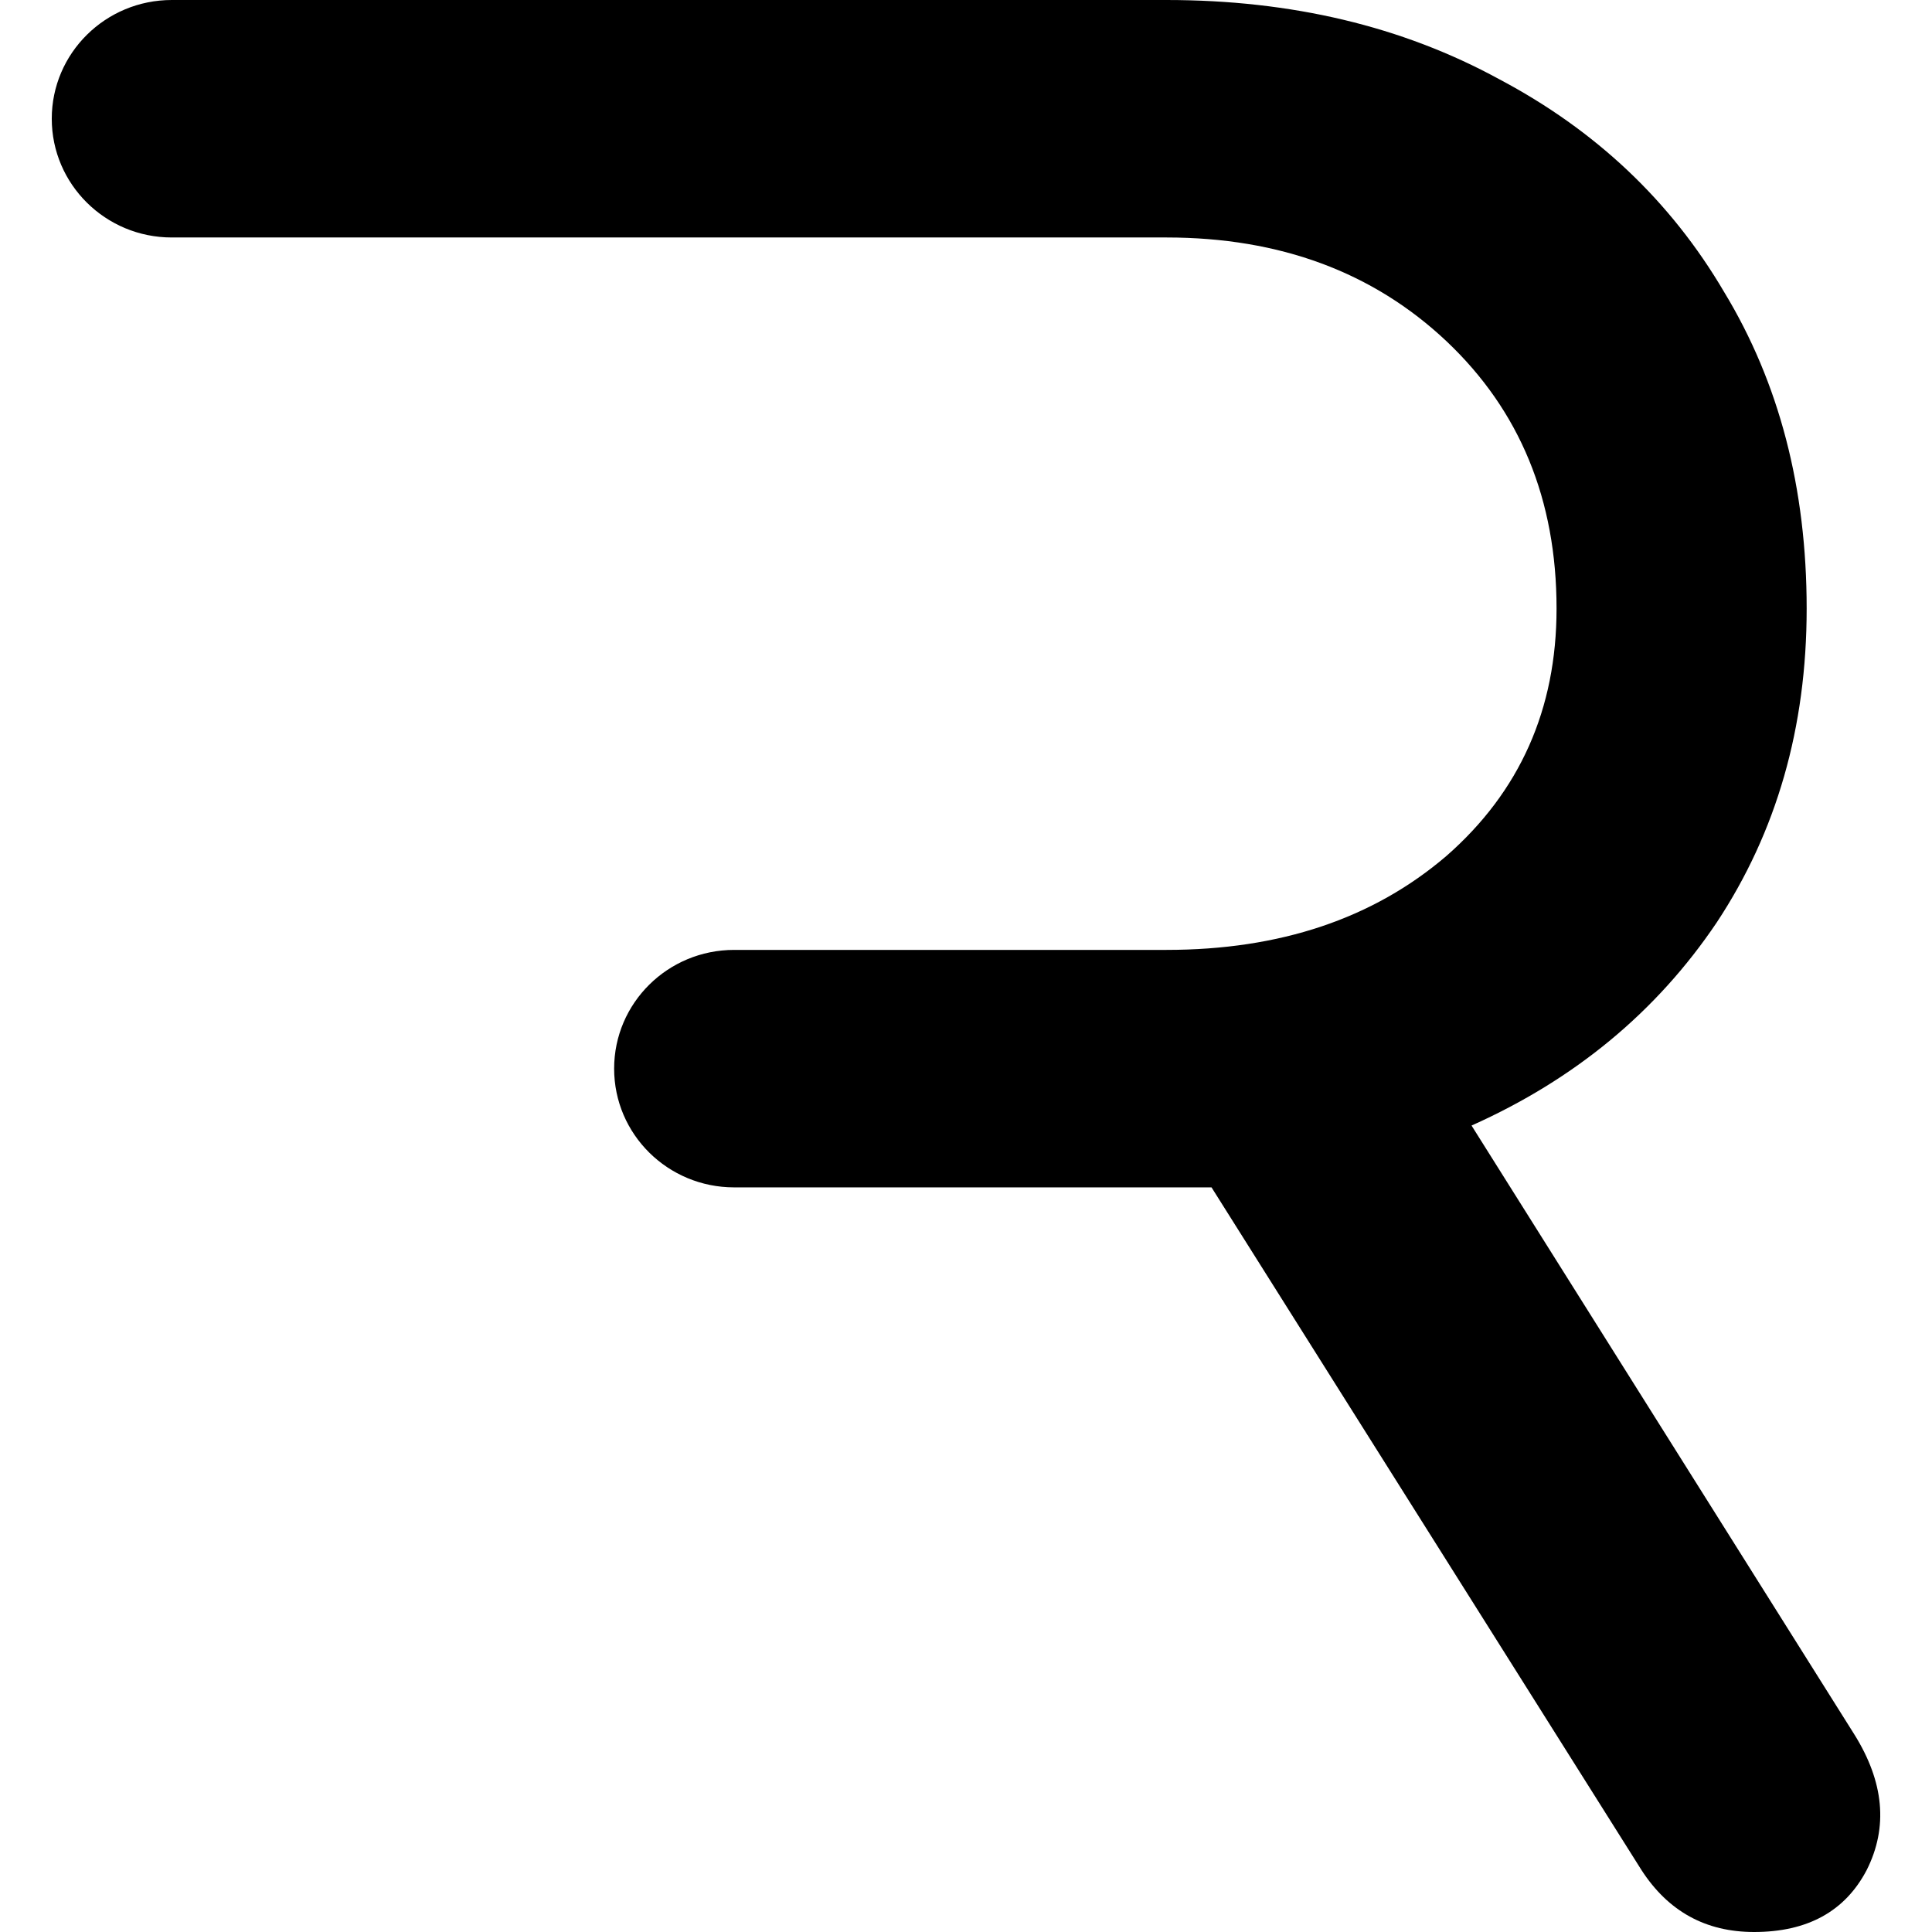
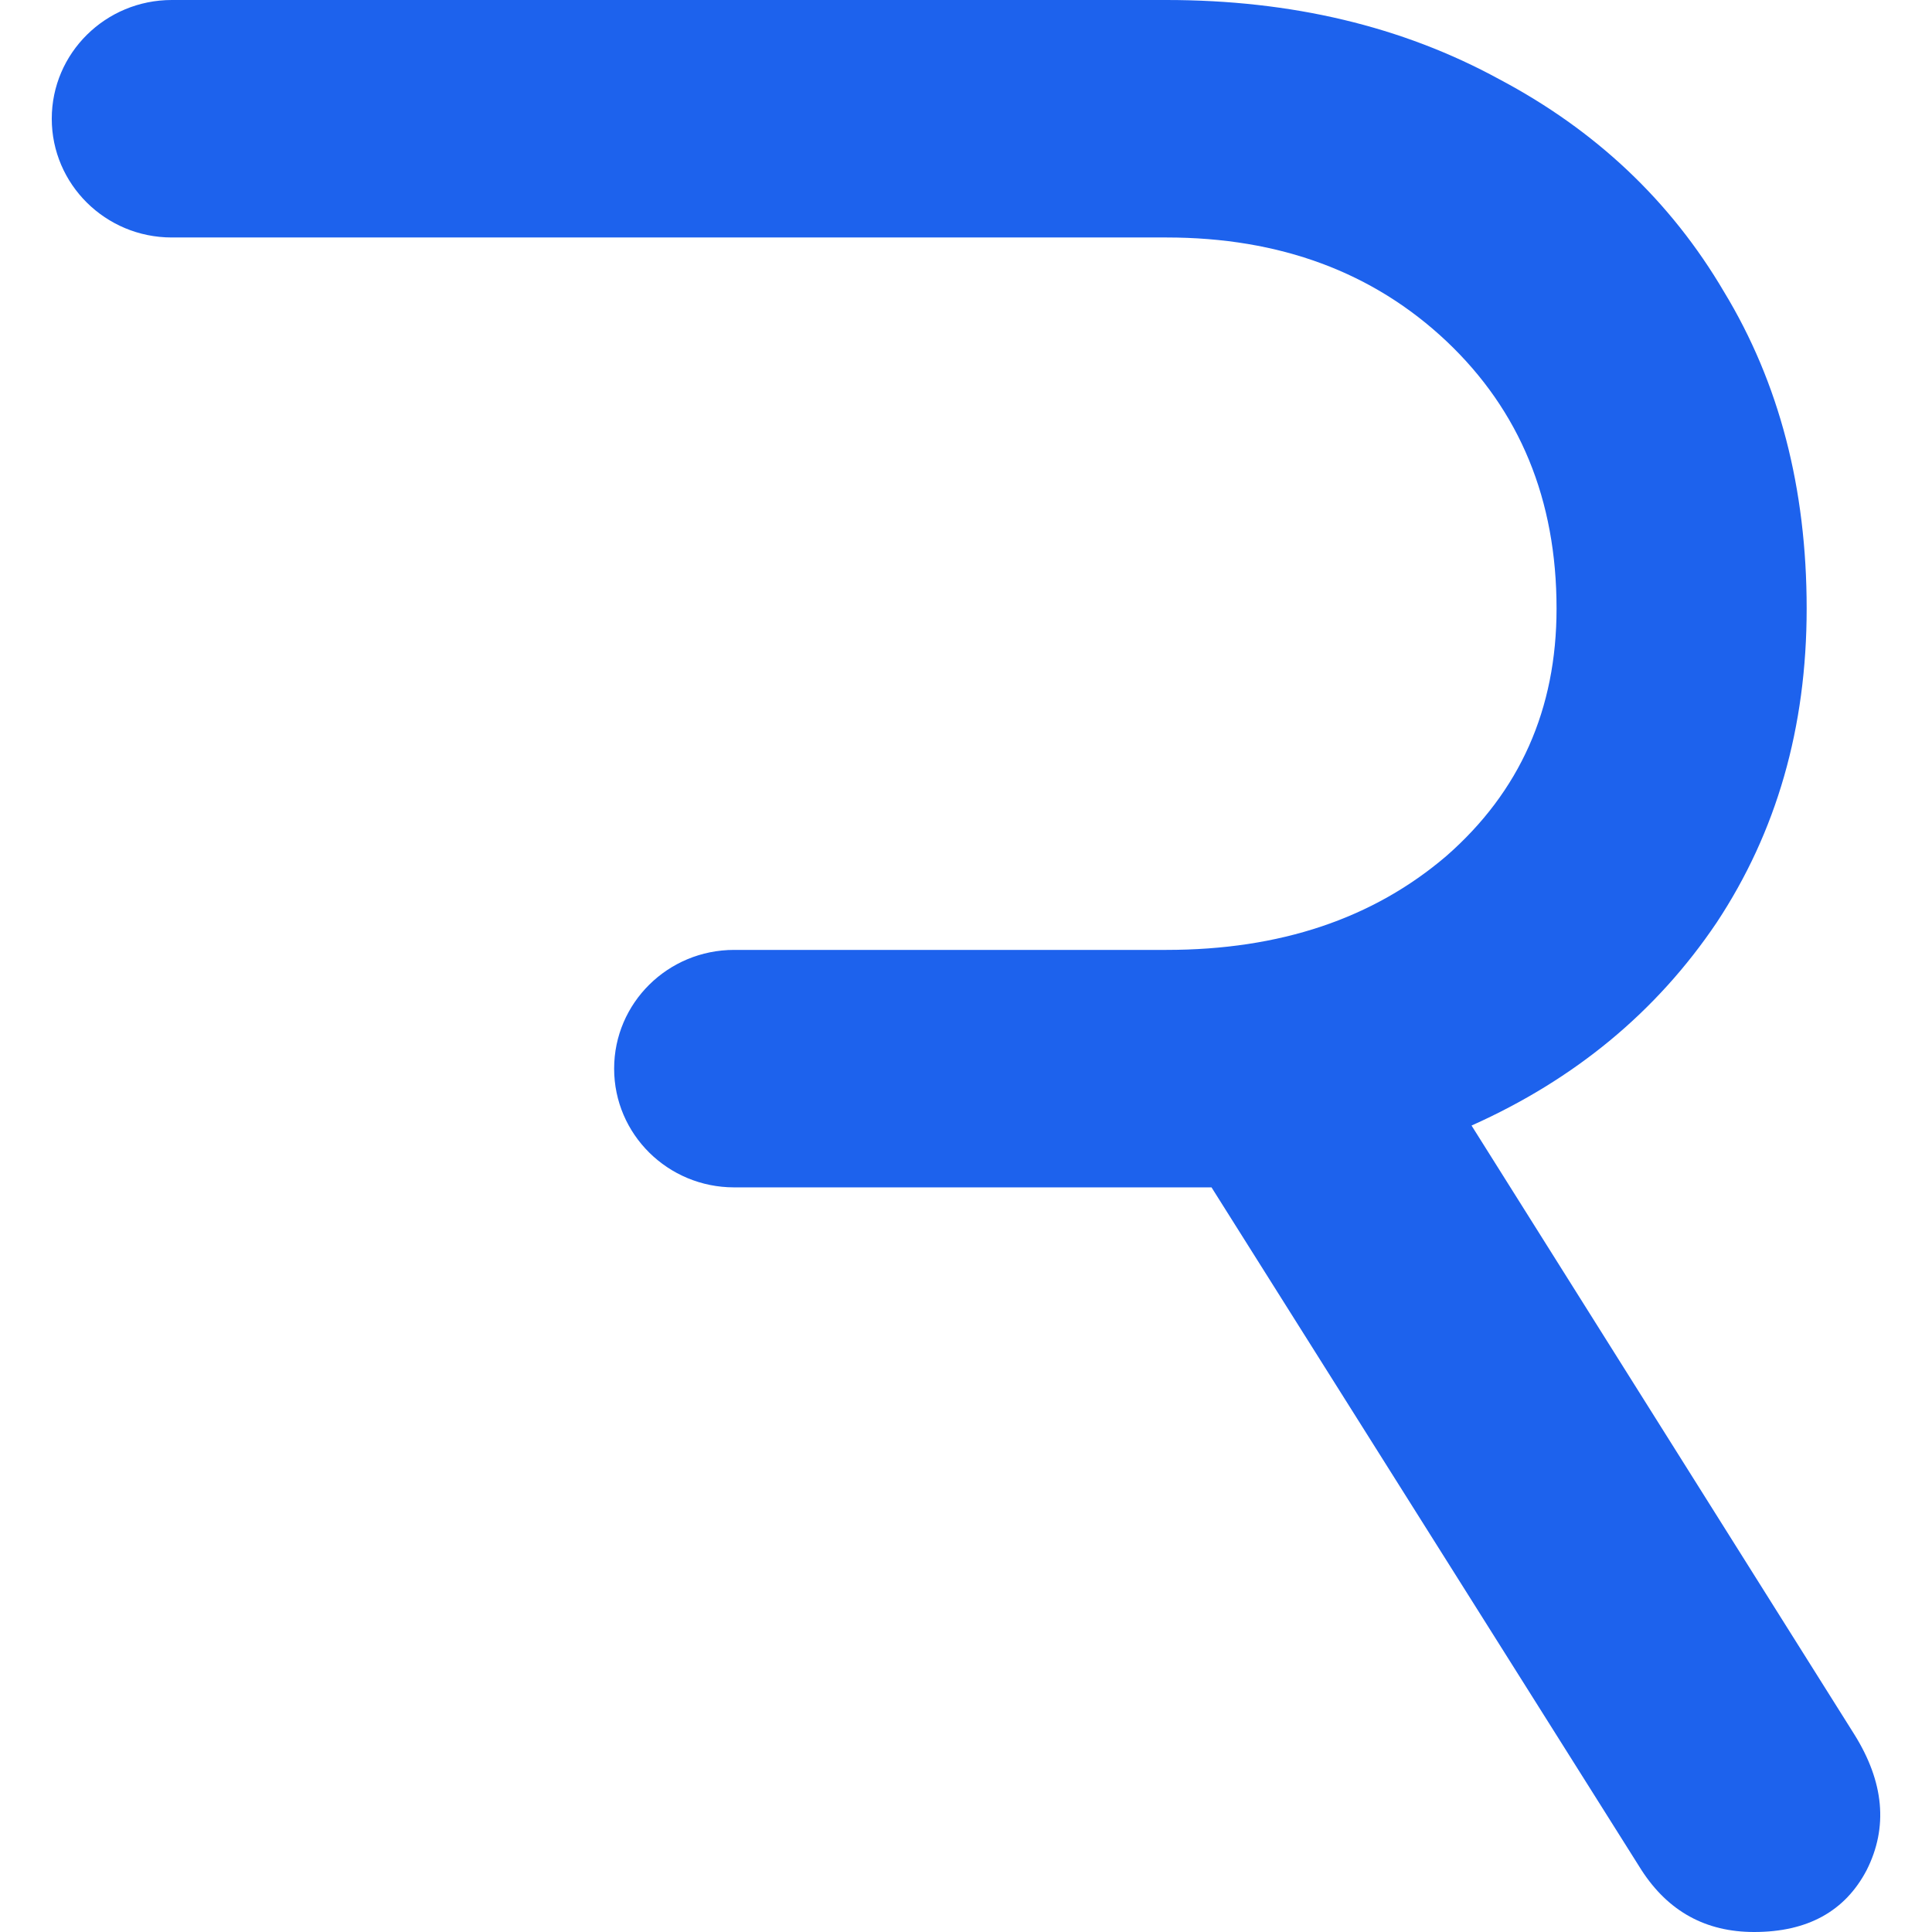
- <svg xmlns="http://www.w3.org/2000/svg" role="img" viewBox="0 0 24 24">
+ <svg xmlns="http://www.w3.org/2000/svg" role="img" viewBox="0 0 24 24" fill="#1d62ed" color="#1d62ed">
  <path d="M.643 1.475c0 .814.668 1.475 1.49 1.475H14.49c1.408 0 2.568.43 3.48 1.29.91.861 1.366 1.967 1.366 3.32 0 1.25-.456 2.274-1.367 3.072-.911.78-2.07 1.168-3.479 1.168H9.12c-.824 0-1.491.66-1.491 1.475 0 .815.667 1.475 1.491 1.475h5.93l5.342 8.482c.332.512.797.768 1.398.768.663 0 1.129-.256 1.398-.768.269-.533.217-1.096-.155-1.69l-4.753-7.56c1.284-.574 2.299-1.414 3.044-2.52.746-1.127 1.119-2.427 1.119-3.902 0-1.496-.342-2.807-1.026-3.934-.662-1.127-1.594-2.008-2.795-2.643C17.42.327 16.044 0 14.49 0H2.134C1.311 0 .643.66.643 1.475Z" />
</svg>
